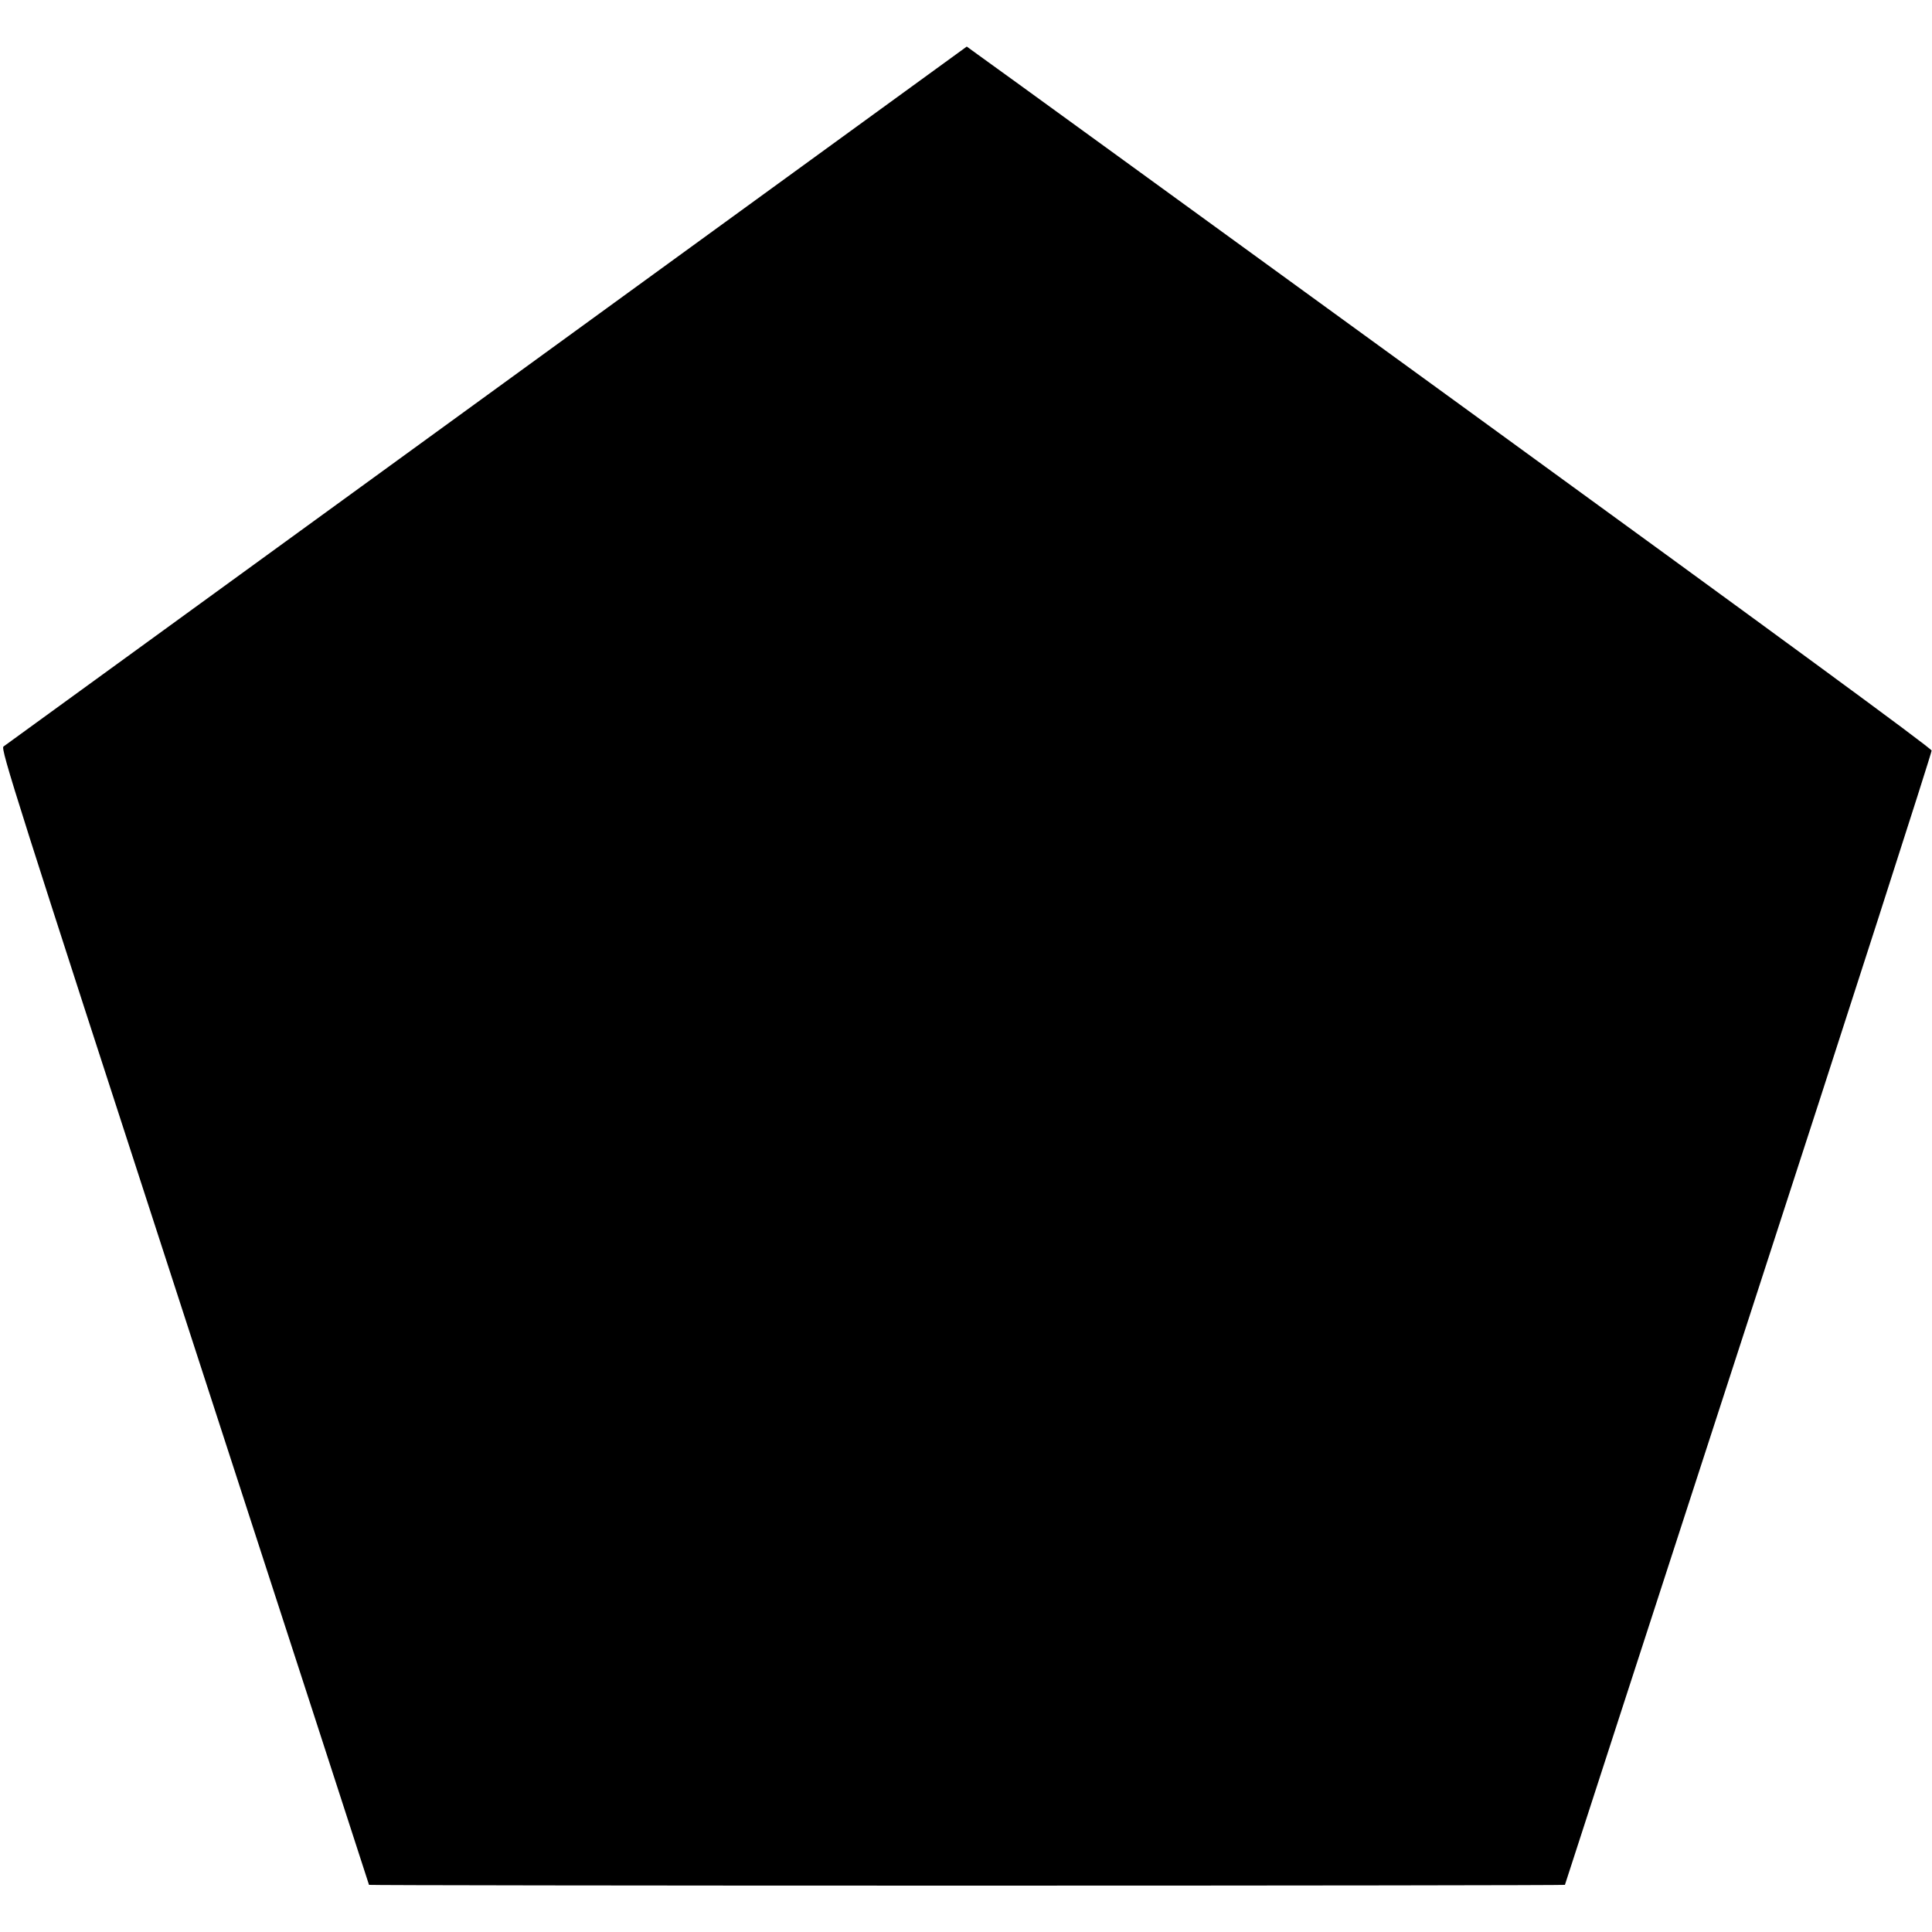
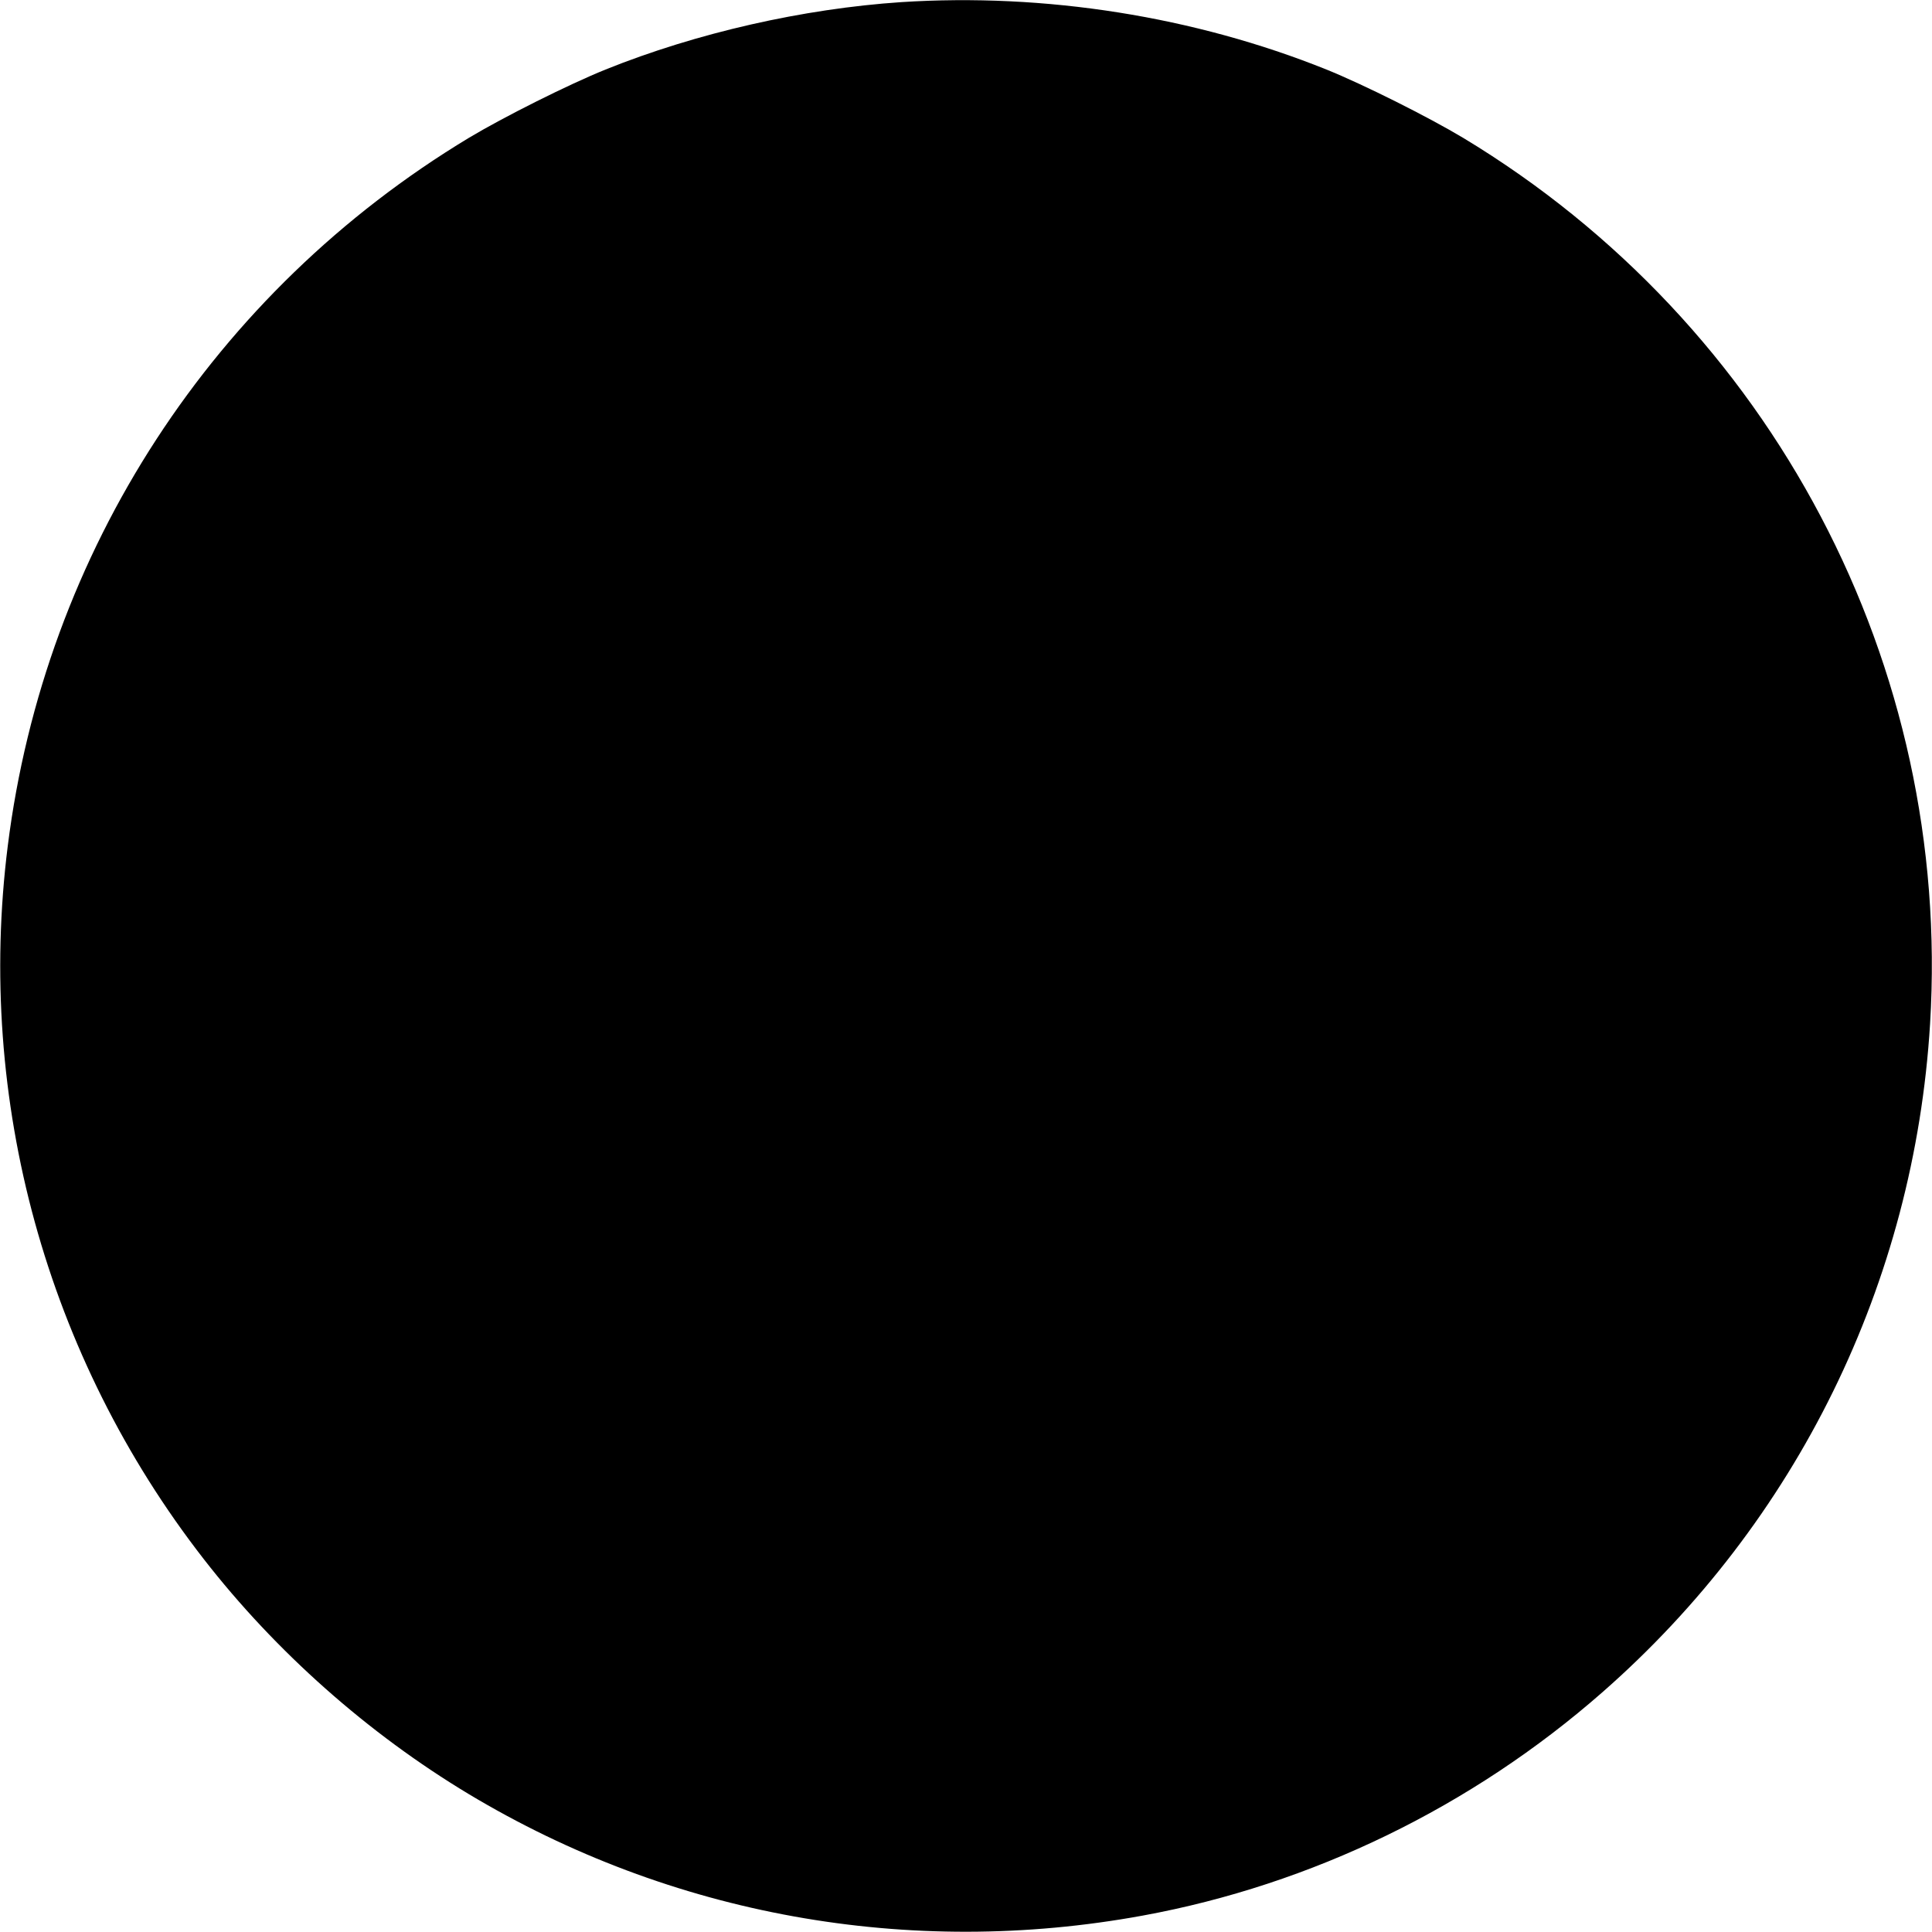
<svg xmlns="http://www.w3.org/2000/svg" version="1.0" width="1000pt" height="1000pt" viewBox="0 0 1000 1000" preserveAspectRatio="xMidYMid meet">
  <g transform="translate(0,1000) scale(0.1,-0.1)" fill="#000000" stroke="none">
-     <path d="M2519 7953 c-1366 -993 -2492 -1810 -2501 -1817 -16 -11 63 -260 937 -2950 525 -1616 955 -2940 955 -2942 0 -2 1393 -4 3095 -4 1702 0 3095 2 3095 4 0 2 428 1319 950 2927 523 1608 949 2933 948 2944 -2 13 -799 597 -2443 1792 -1342 975 -2465 1791 -2496 1812 l-55 40 -2485 -1806z" />
+     <path d="M4665 9989 c-508 -34 -1059 -159 -1531 -349 -193 -78 -528 -246 -708 -354 -1320 -797 -2195 -2140 -2386 -3666 -165 -1314 200 -2642 1014 -3689 373 -480 850 -903 1372 -1217 1046 -628 2278 -851 3489 -629 873 160 1702 562 2379 1156 1007 883 1614 2120 1696 3459 113 1855 -816 3620 -2416 4586 -180 108 -515 276 -708 354 -684 275 -1457 397 -2201 349z" />
  </g>
</svg>
